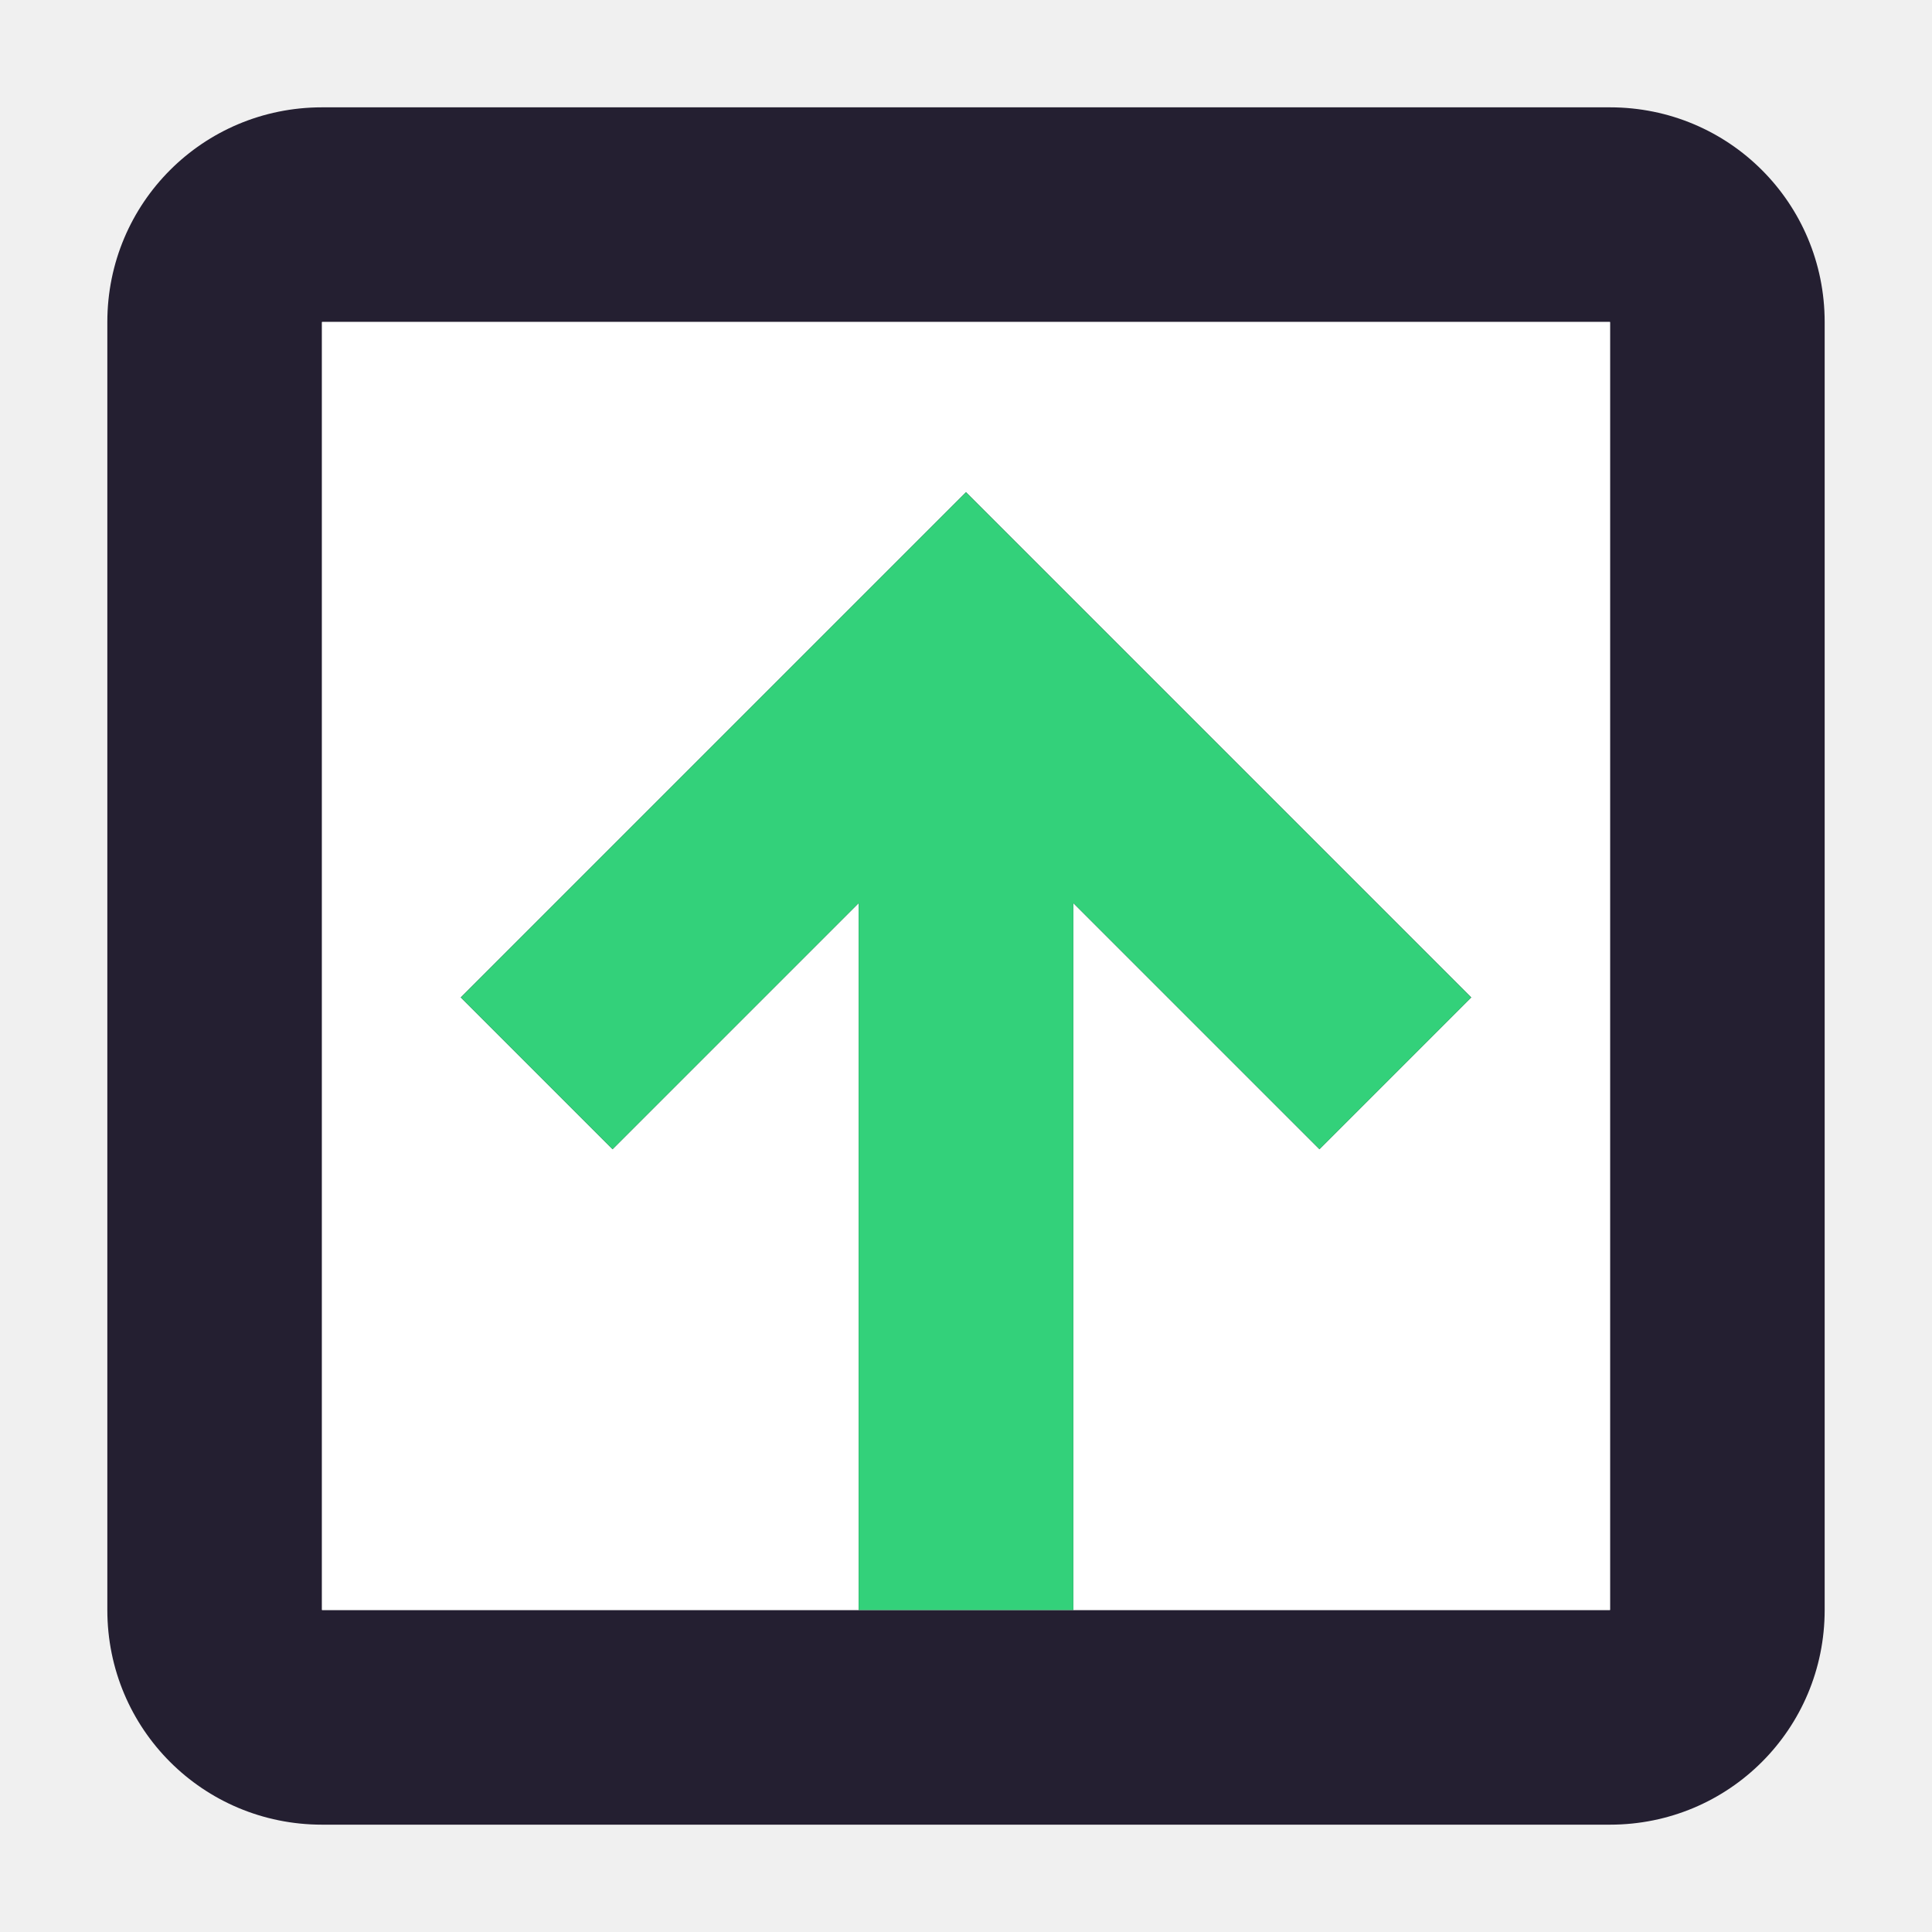
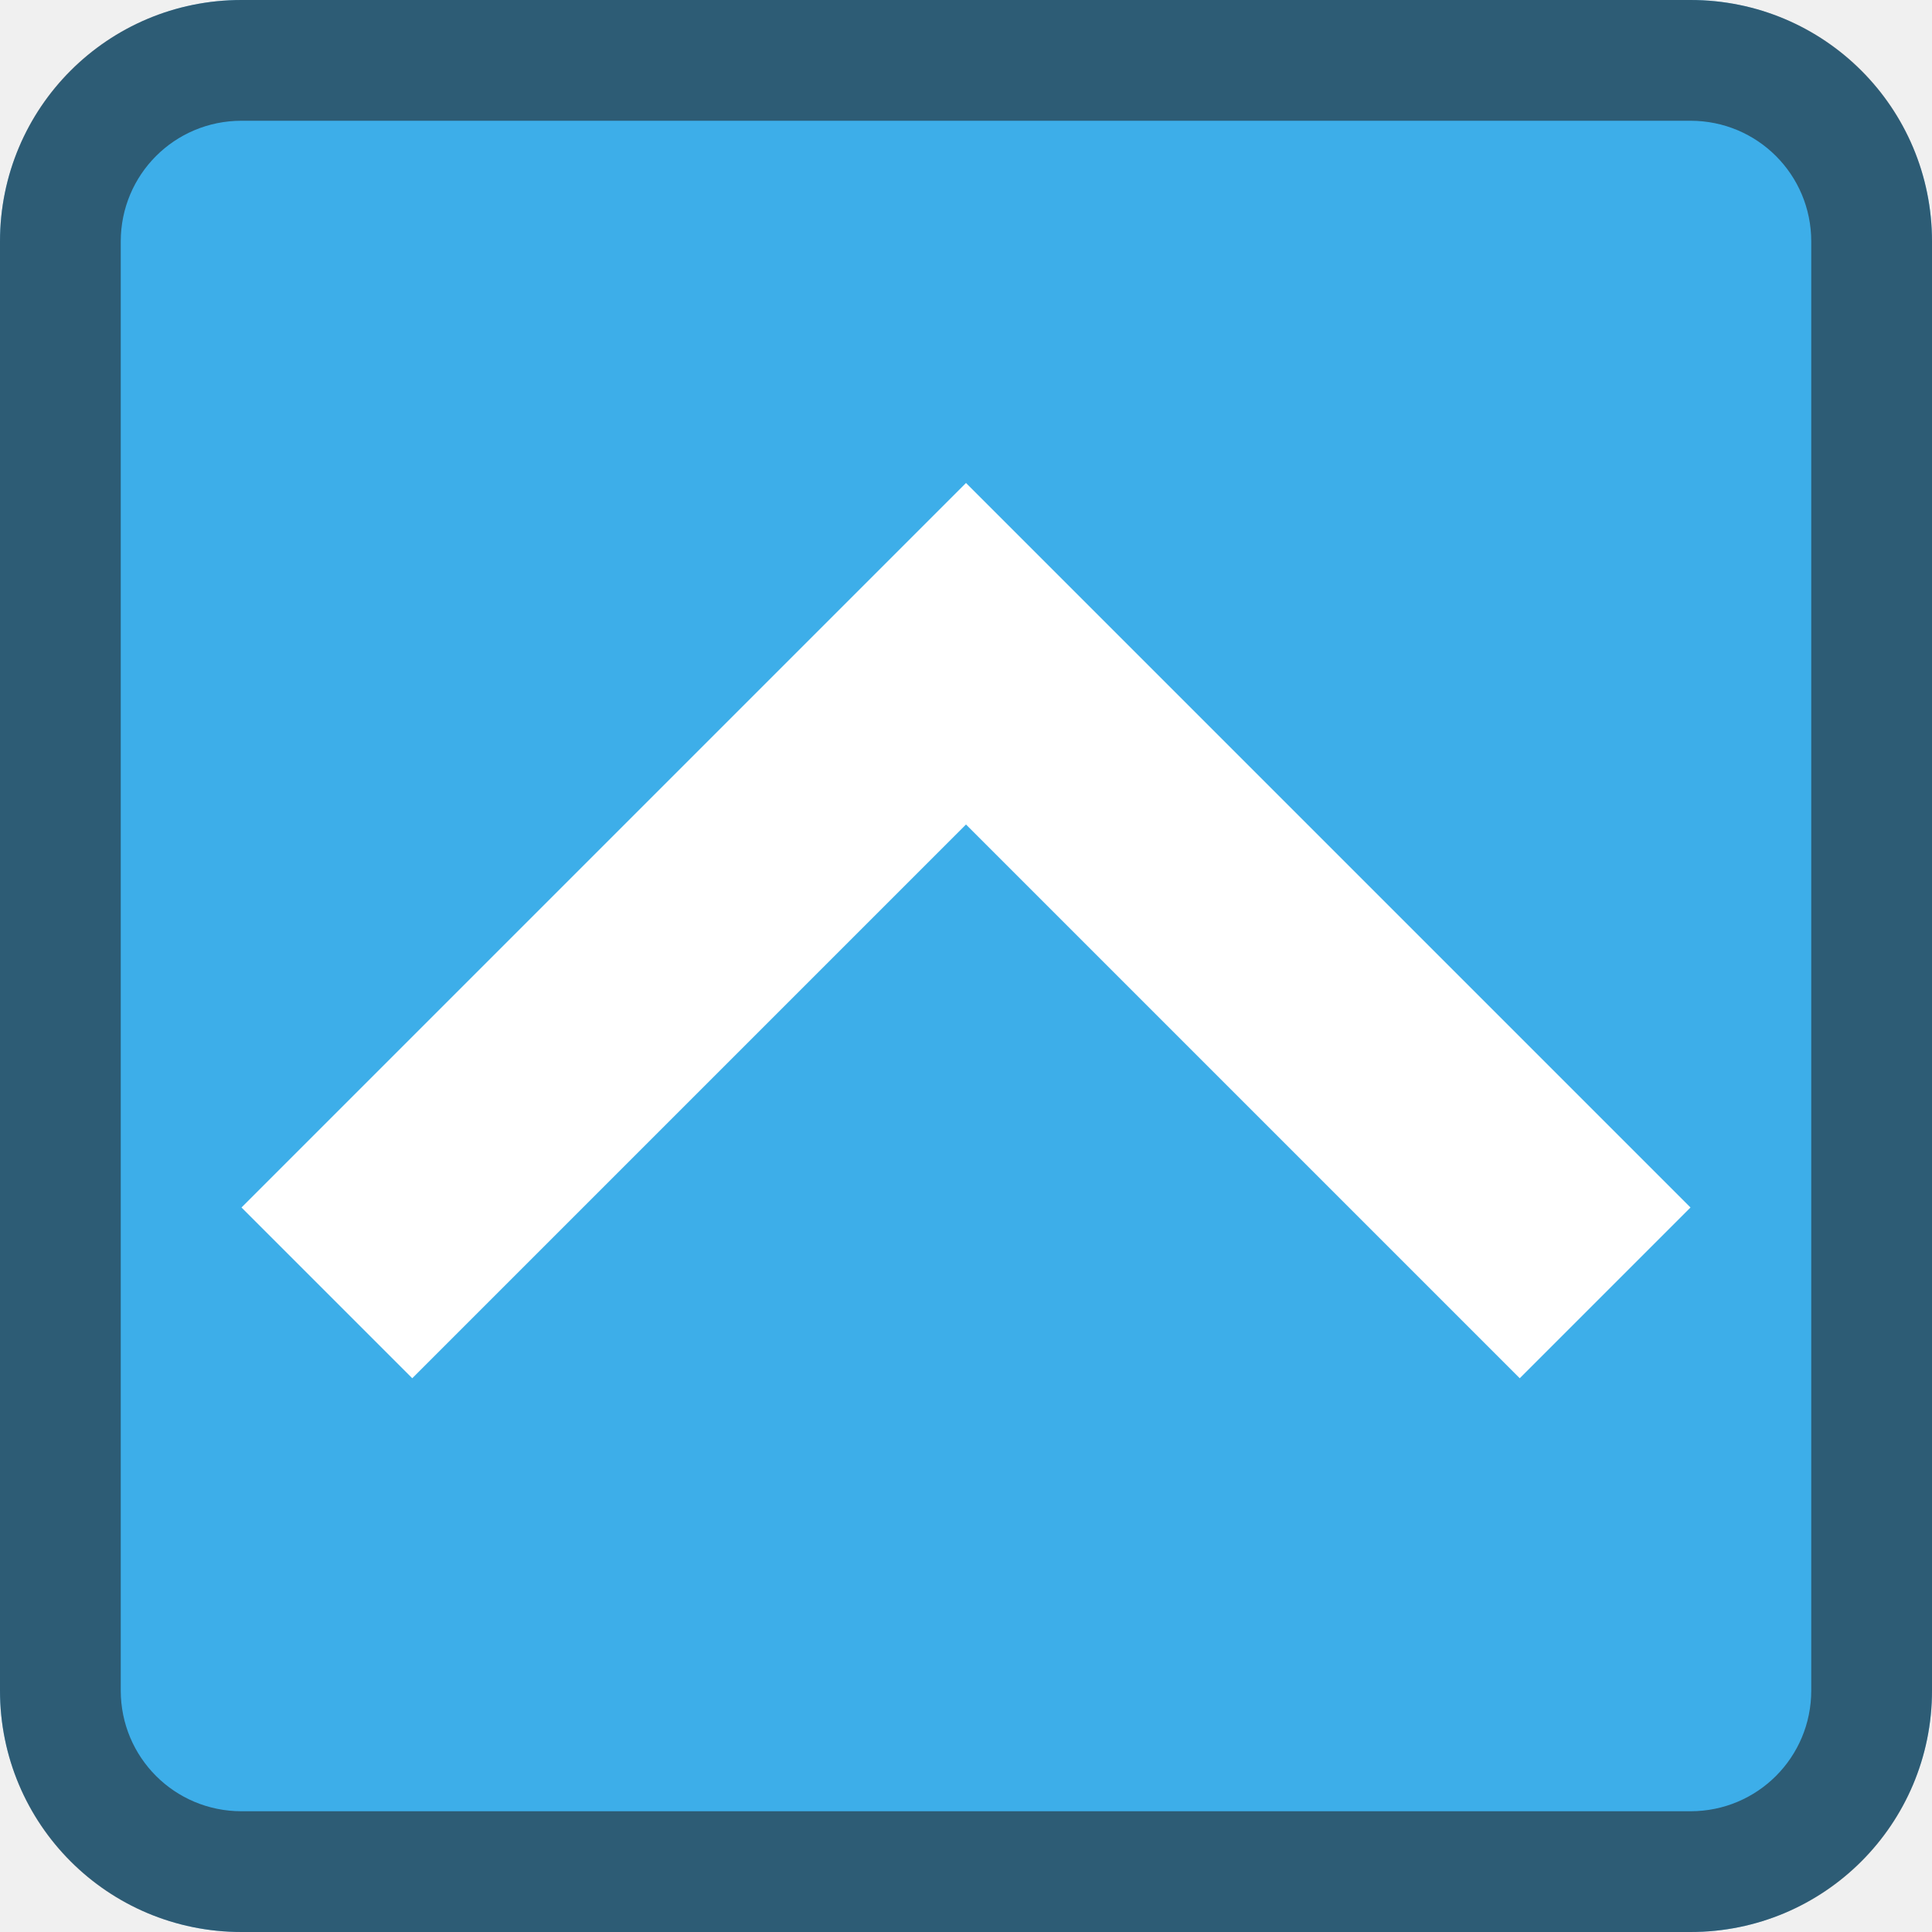
- <svg xmlns="http://www.w3.org/2000/svg" width="18" height="18" version="1.1" id="svg809">
-   <defs id="defs813" />
-   <path fill="#241f31" d="M 3,1 C 1.892,1 1,1.892 1,3 v 12 c 0,1.108 0.892,2 2,2 h 12 c 1.108,0 2,-0.892 2,-2 V 3 C 17,1.892 16.108,1 15,1 Z M 3,3 H 15 V 15 H 3 Z" id="path801" />
-   <rect fill="#ffffff" opacity="1" width="12" height="12" x="3" y="3" id="rect803" />
-   <path d="M 9,4.586 4.293,9.293 5.707,10.707 8,8.414 V 15 h 2 V 8.414 l 2.293,2.293 1.414,-1.414 z" fill="#241f31" id="path805" />
-   <path d="M 9,4.586 4.293,9.293 5.707,10.707 8,8.414 V 15 h 2 V 8.414 l 2.293,2.293 1.414,-1.414 z" fill="#33d17a" class="success" id="path807" />
+ <svg xmlns="http://www.w3.org/2000/svg" height="16" width="16">
+   <style type="text/css" id="current-color-scheme">.ColorScheme-Text { color: #232629; } </style>
+   <rect fill="#3daee9" height="16" rx="2" width="16" />
+   <path d="M2 0C.892 0 0 .892 0 2v12c0 1.108.892 2 2 2h12c1.108 0 2-.892 2-2V2c0-1.108-.892-2-2-2zm0 1h12c.554 0 1 .446 1 1v12c0 .554-.446 1-1 1H2c-.554 0-1-.446-1-1V2c0-.554.446-1 1-1z" style="fill:currentColor;fill-opacity:0.6;stroke:none" class="ColorScheme-Text" />
+   <path d="M8 4l-6 6 1.414 1.414L8 6.828l4.586 4.586L14 10z" fill="#fff" />
</svg>
